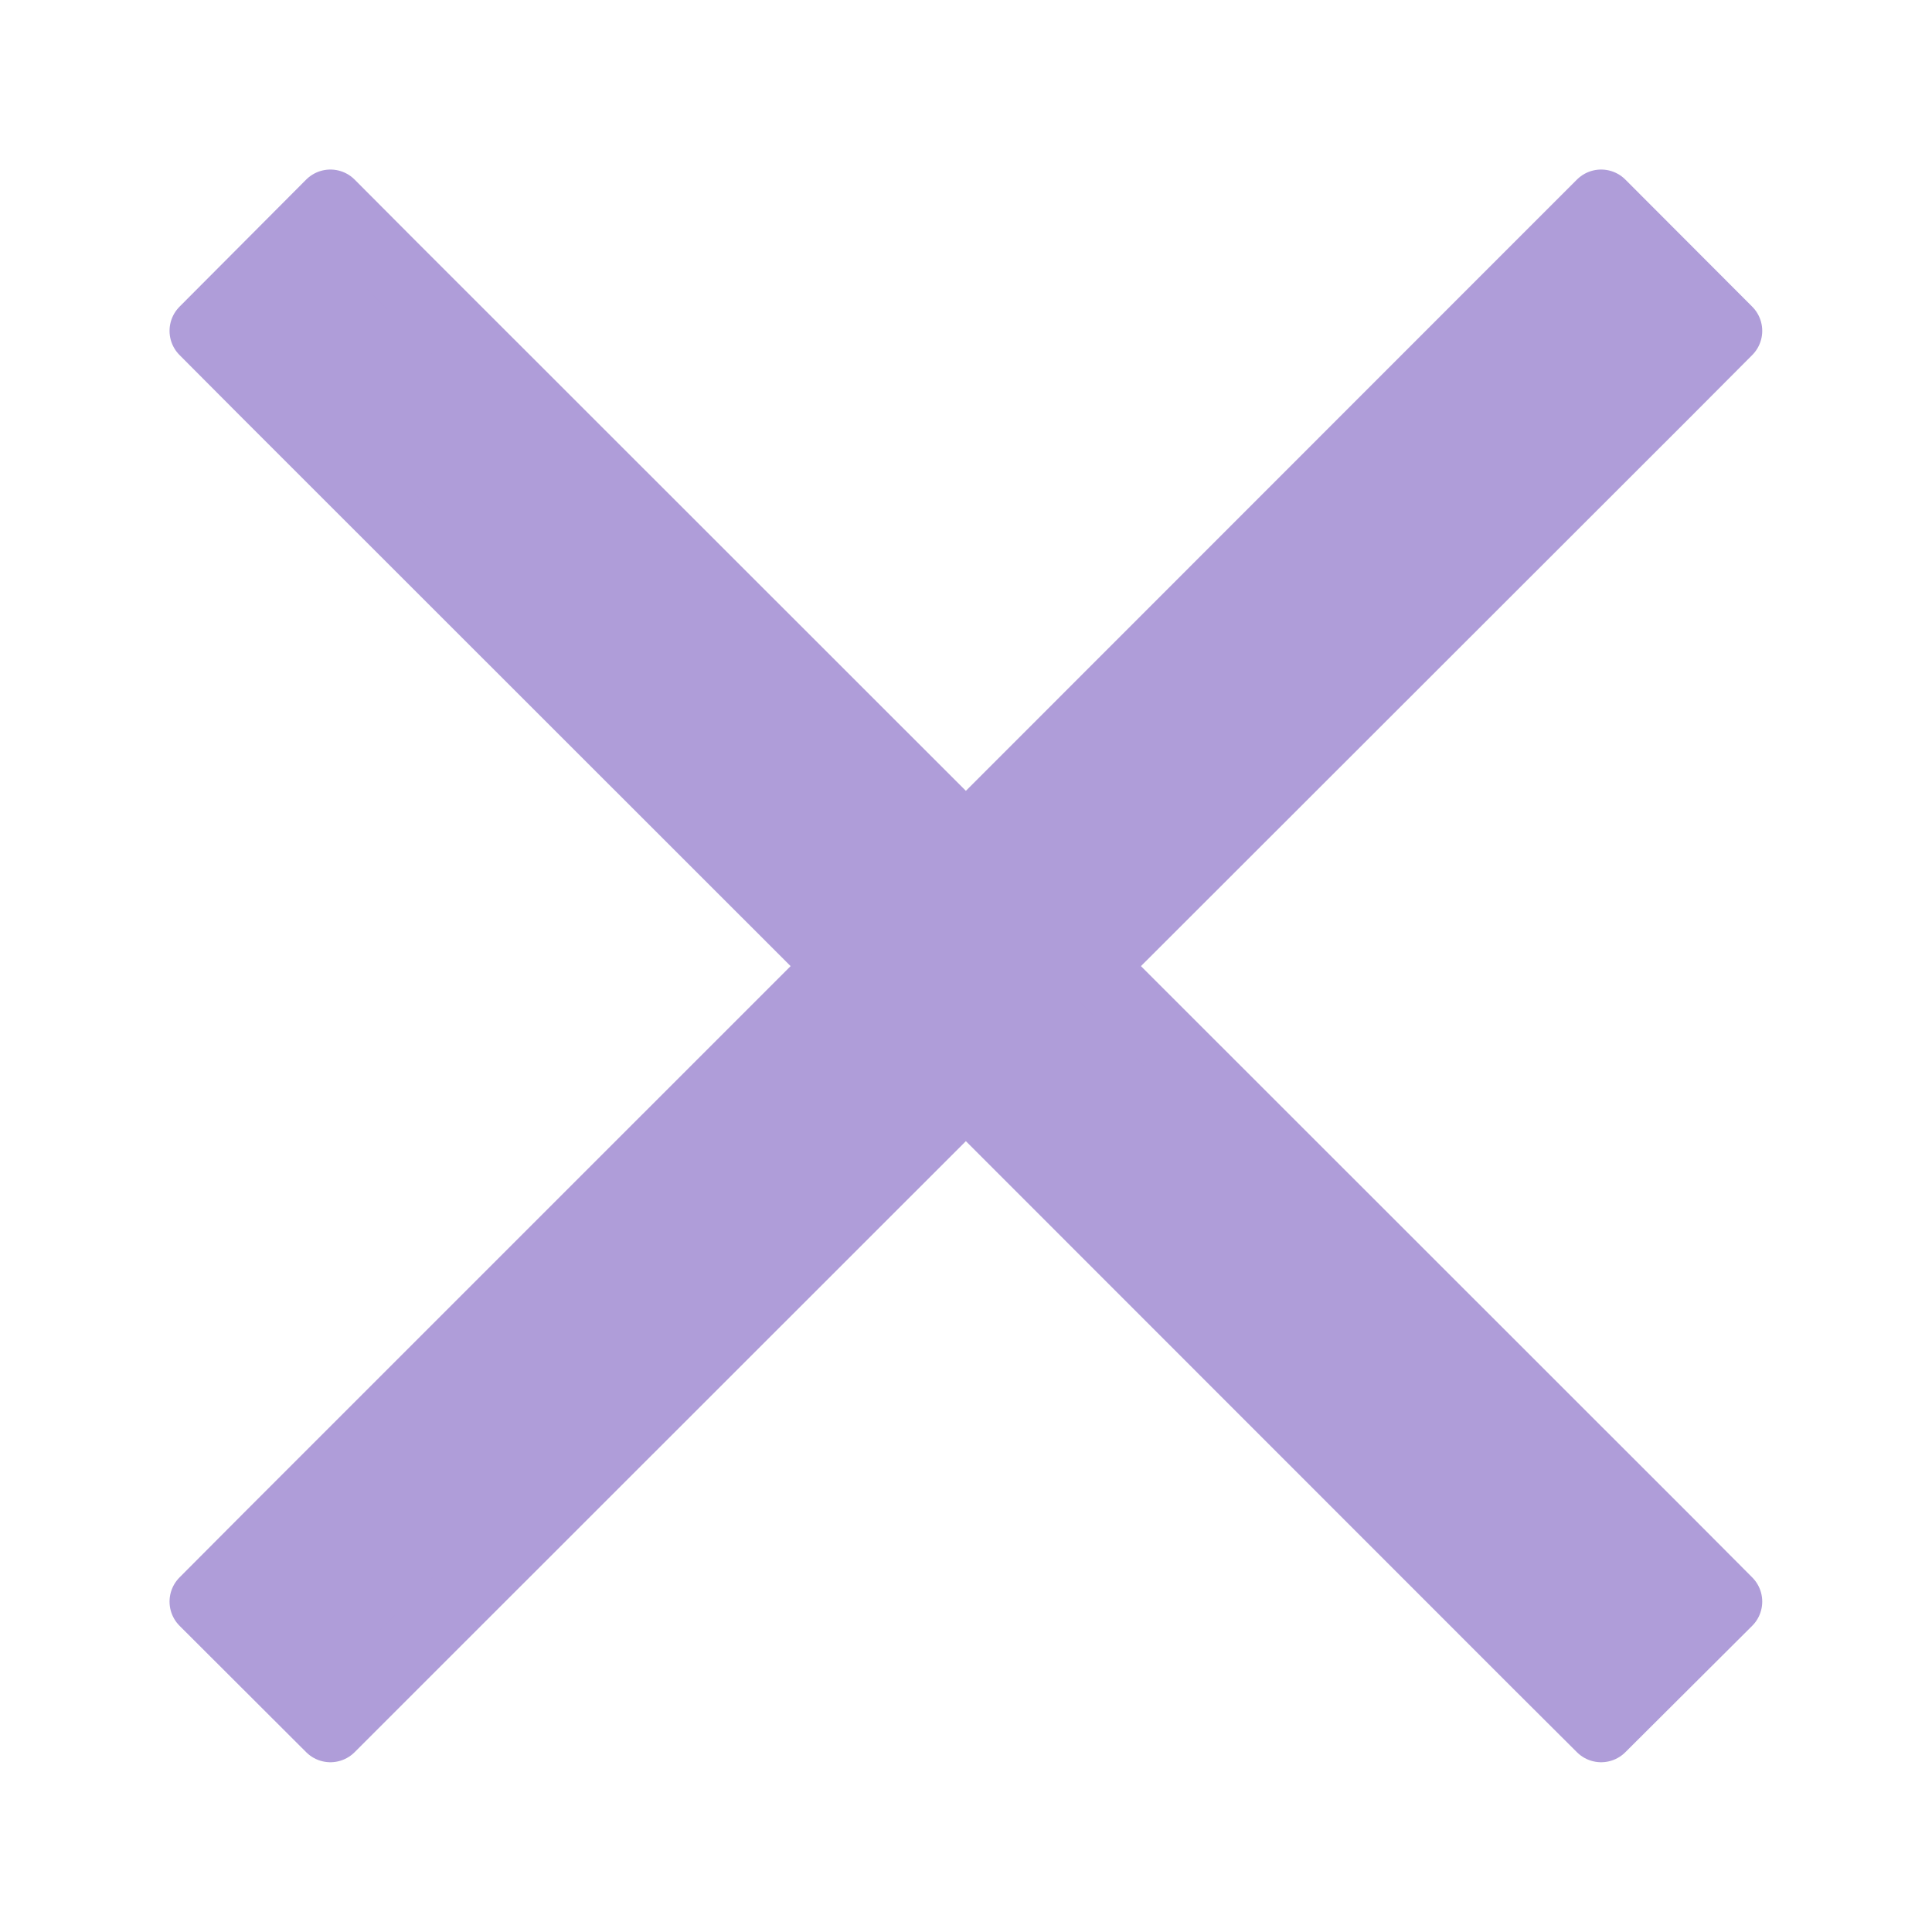
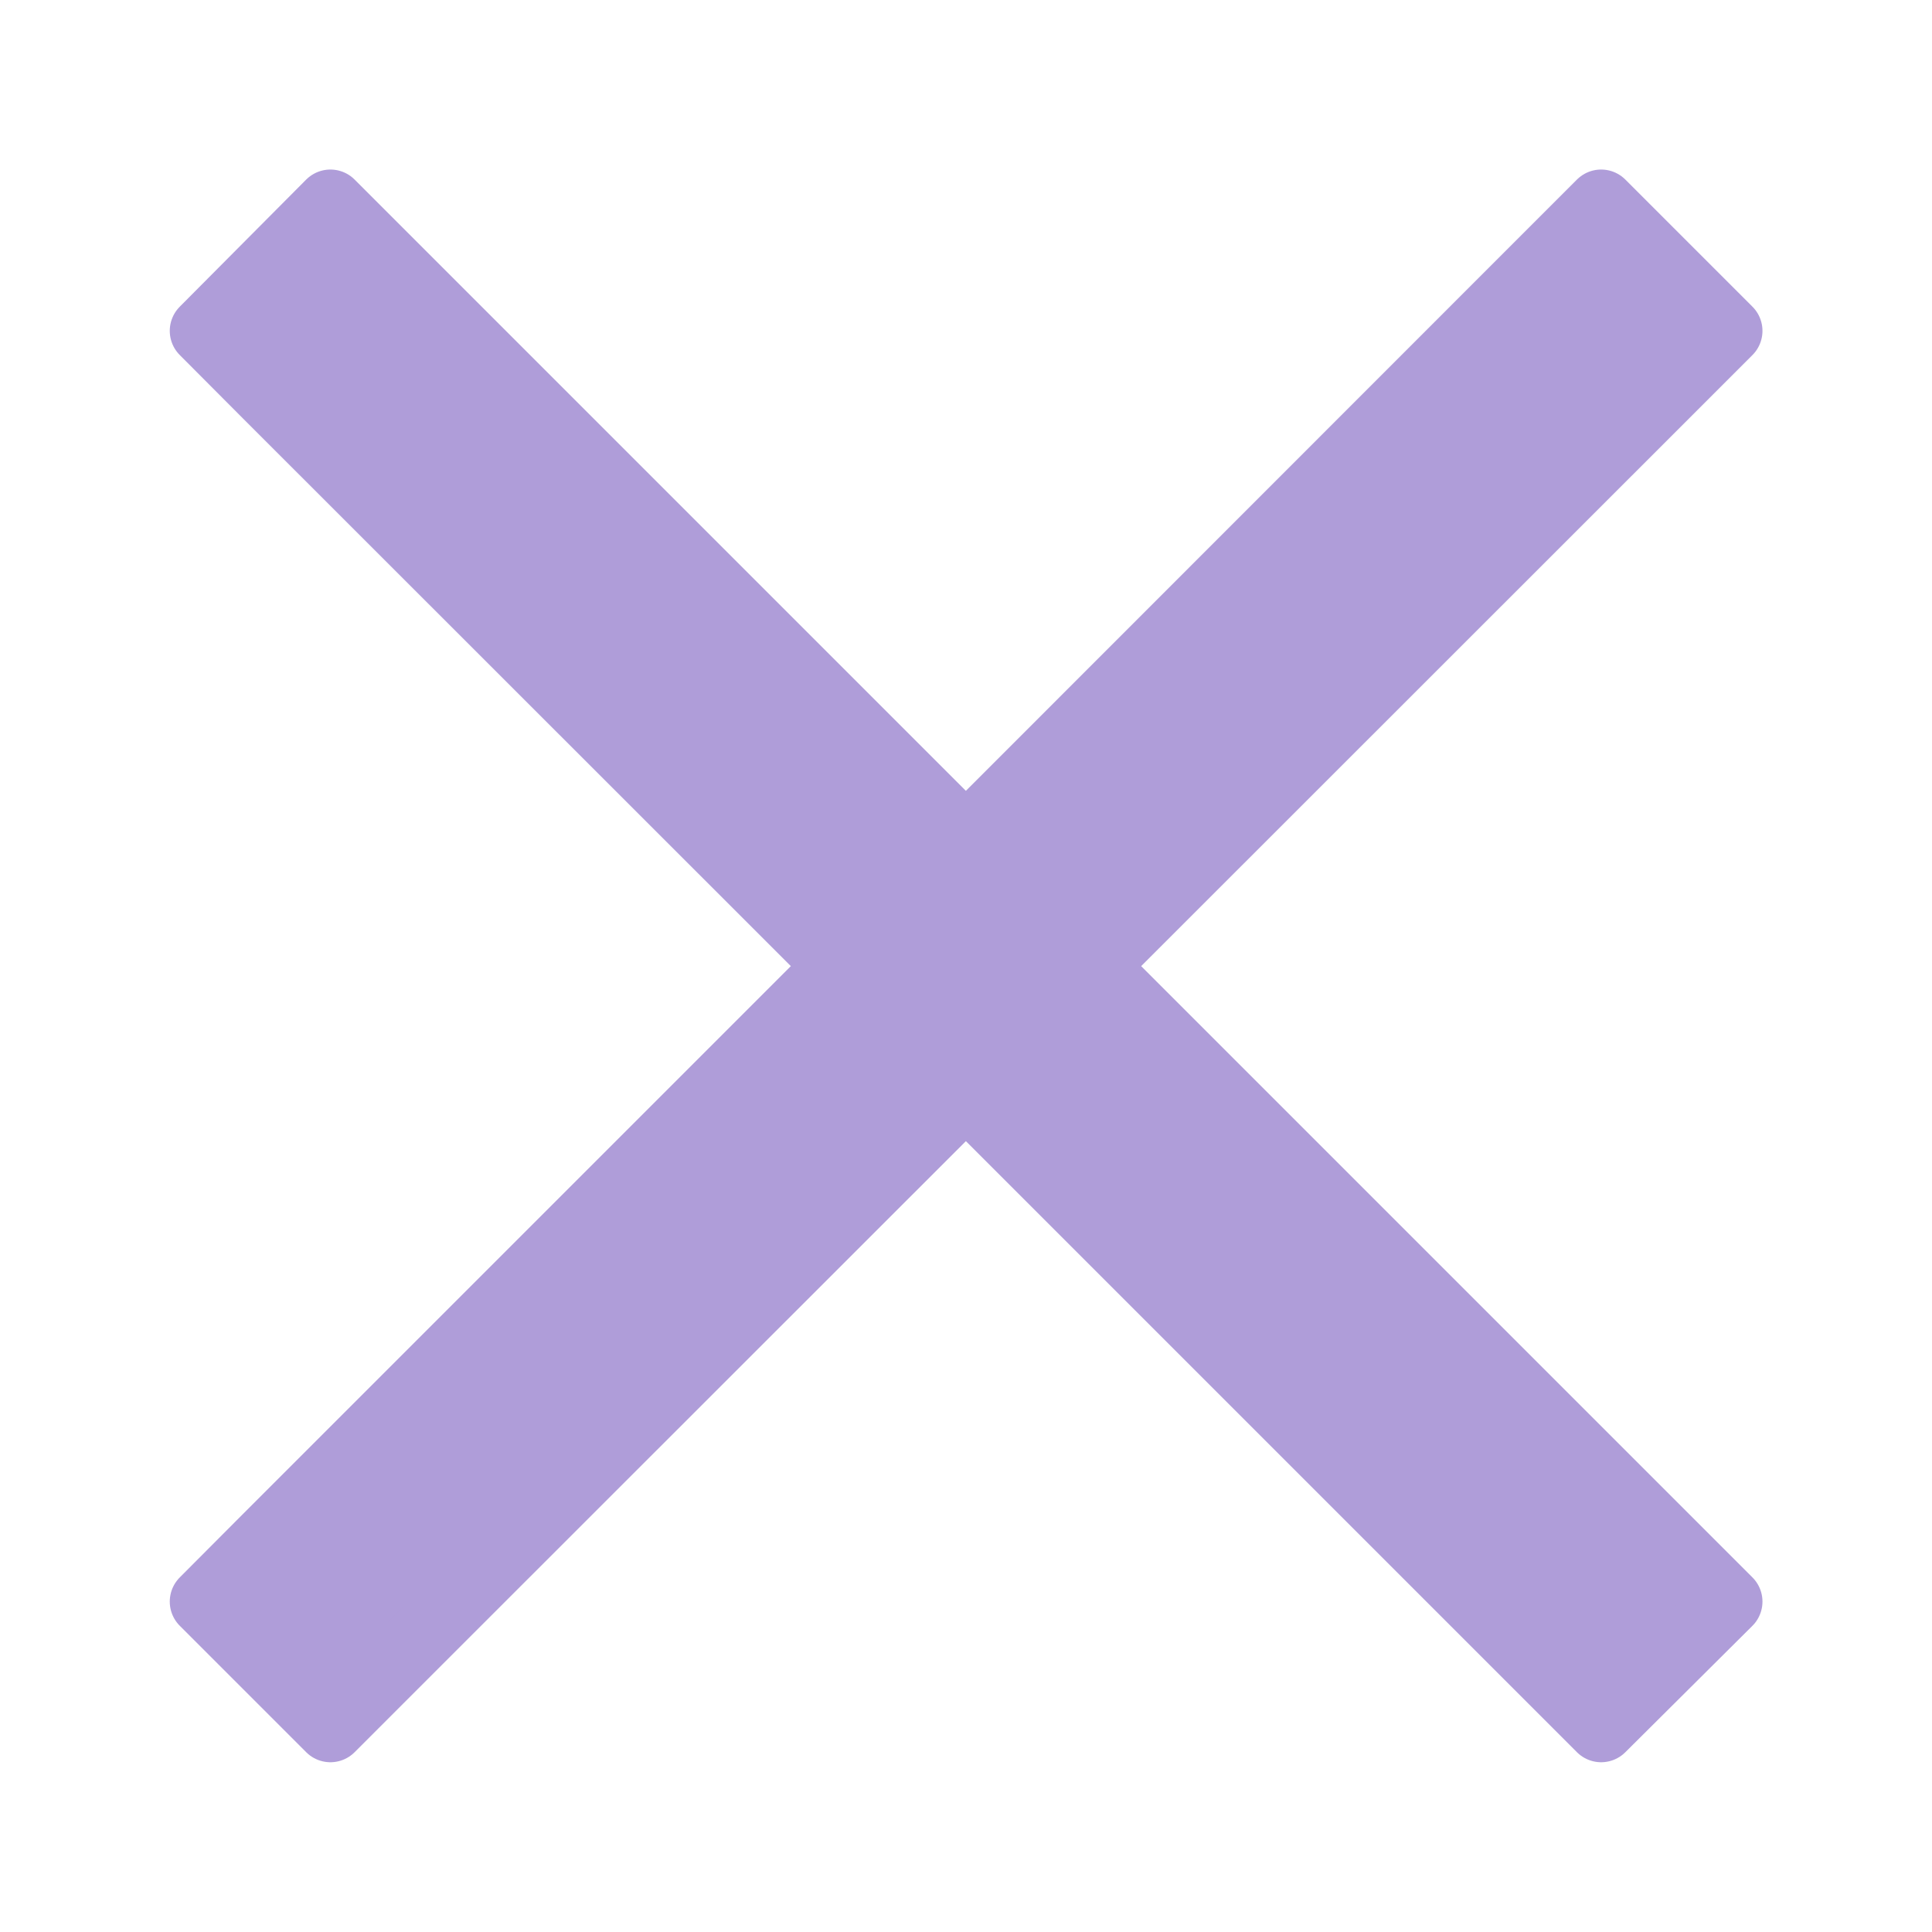
- <svg xmlns="http://www.w3.org/2000/svg" width="32" height="32" viewBox="0 0 8.467 8.467" version="1.1" id="svg4336">
-   <defs id="defs4333" />
-   <g id="layer1" style="display:inline">
-     <path id="path4945" style="color:#000000;display:inline;fill:#af9dd9;fill-opacity:1;stroke:#af9dd9;stroke-width:0.3;stroke-linecap:square;stroke-linejoin:round;stroke-dasharray:none;stroke-opacity:1" d="M 1.448,0.893 0.893,1.45 1.17,1.728 3.677,4.234 1.17,6.741 0.893,7.019 1.448,7.573 1.725,7.296 4.233,4.789 6.739,7.296 7.017,7.573 7.573,7.019 7.296,6.741 4.788,4.234 7.296,1.728 7.573,1.45 7.017,0.893 6.739,1.171 4.233,3.678 1.725,1.171 Z" />
-   </g>
+ <svg xmlns="http://www.w3.org/2000/svg" height="32" viewBox="0 0 8.467 8.467" width="32">
+   <path d="m1.448.893-.554.557.277.278 2.507 2.506-2.507 2.507-.277.278.554.554.278-.278 2.507-2.506 2.506 2.506.278.278.557-.554-.278-.278-2.507-2.507 2.507-2.506.278-.278-.557-.557-.278.278-2.506 2.507-2.507-2.507z" fill="#af9dd9" stroke="#af9dd9" stroke-linecap="square" stroke-linejoin="round" stroke-width=".3" />
</svg>
